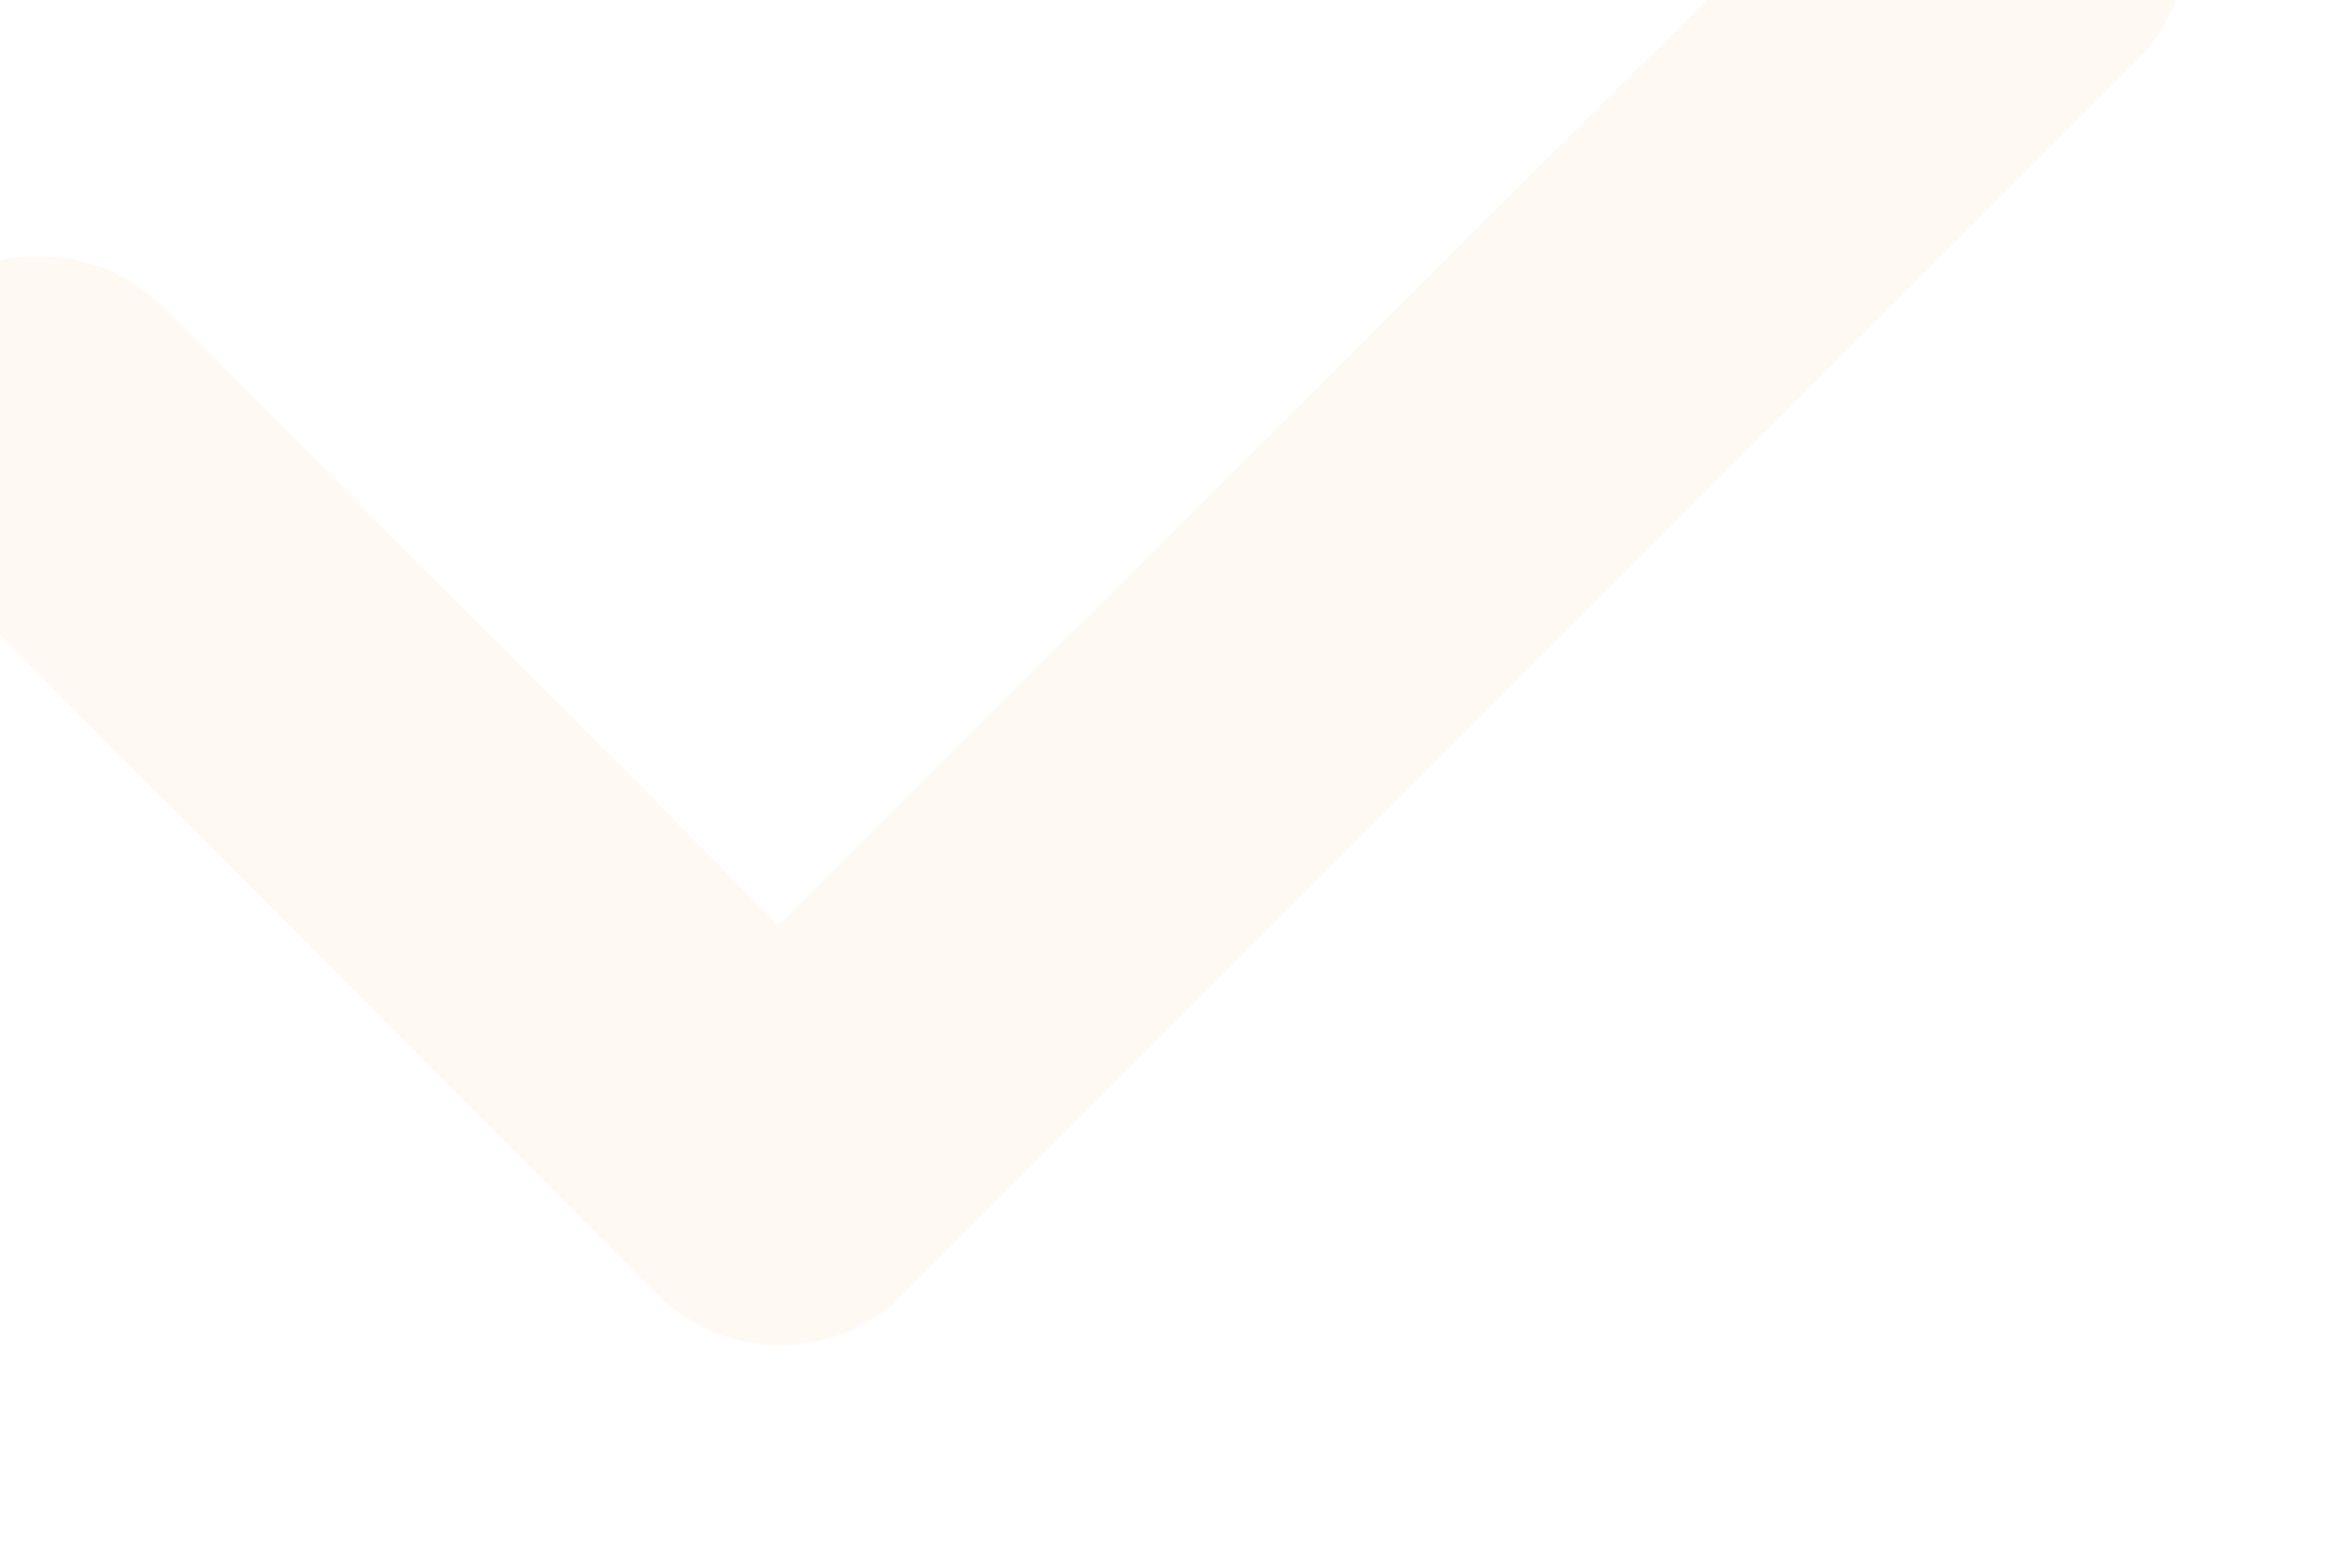
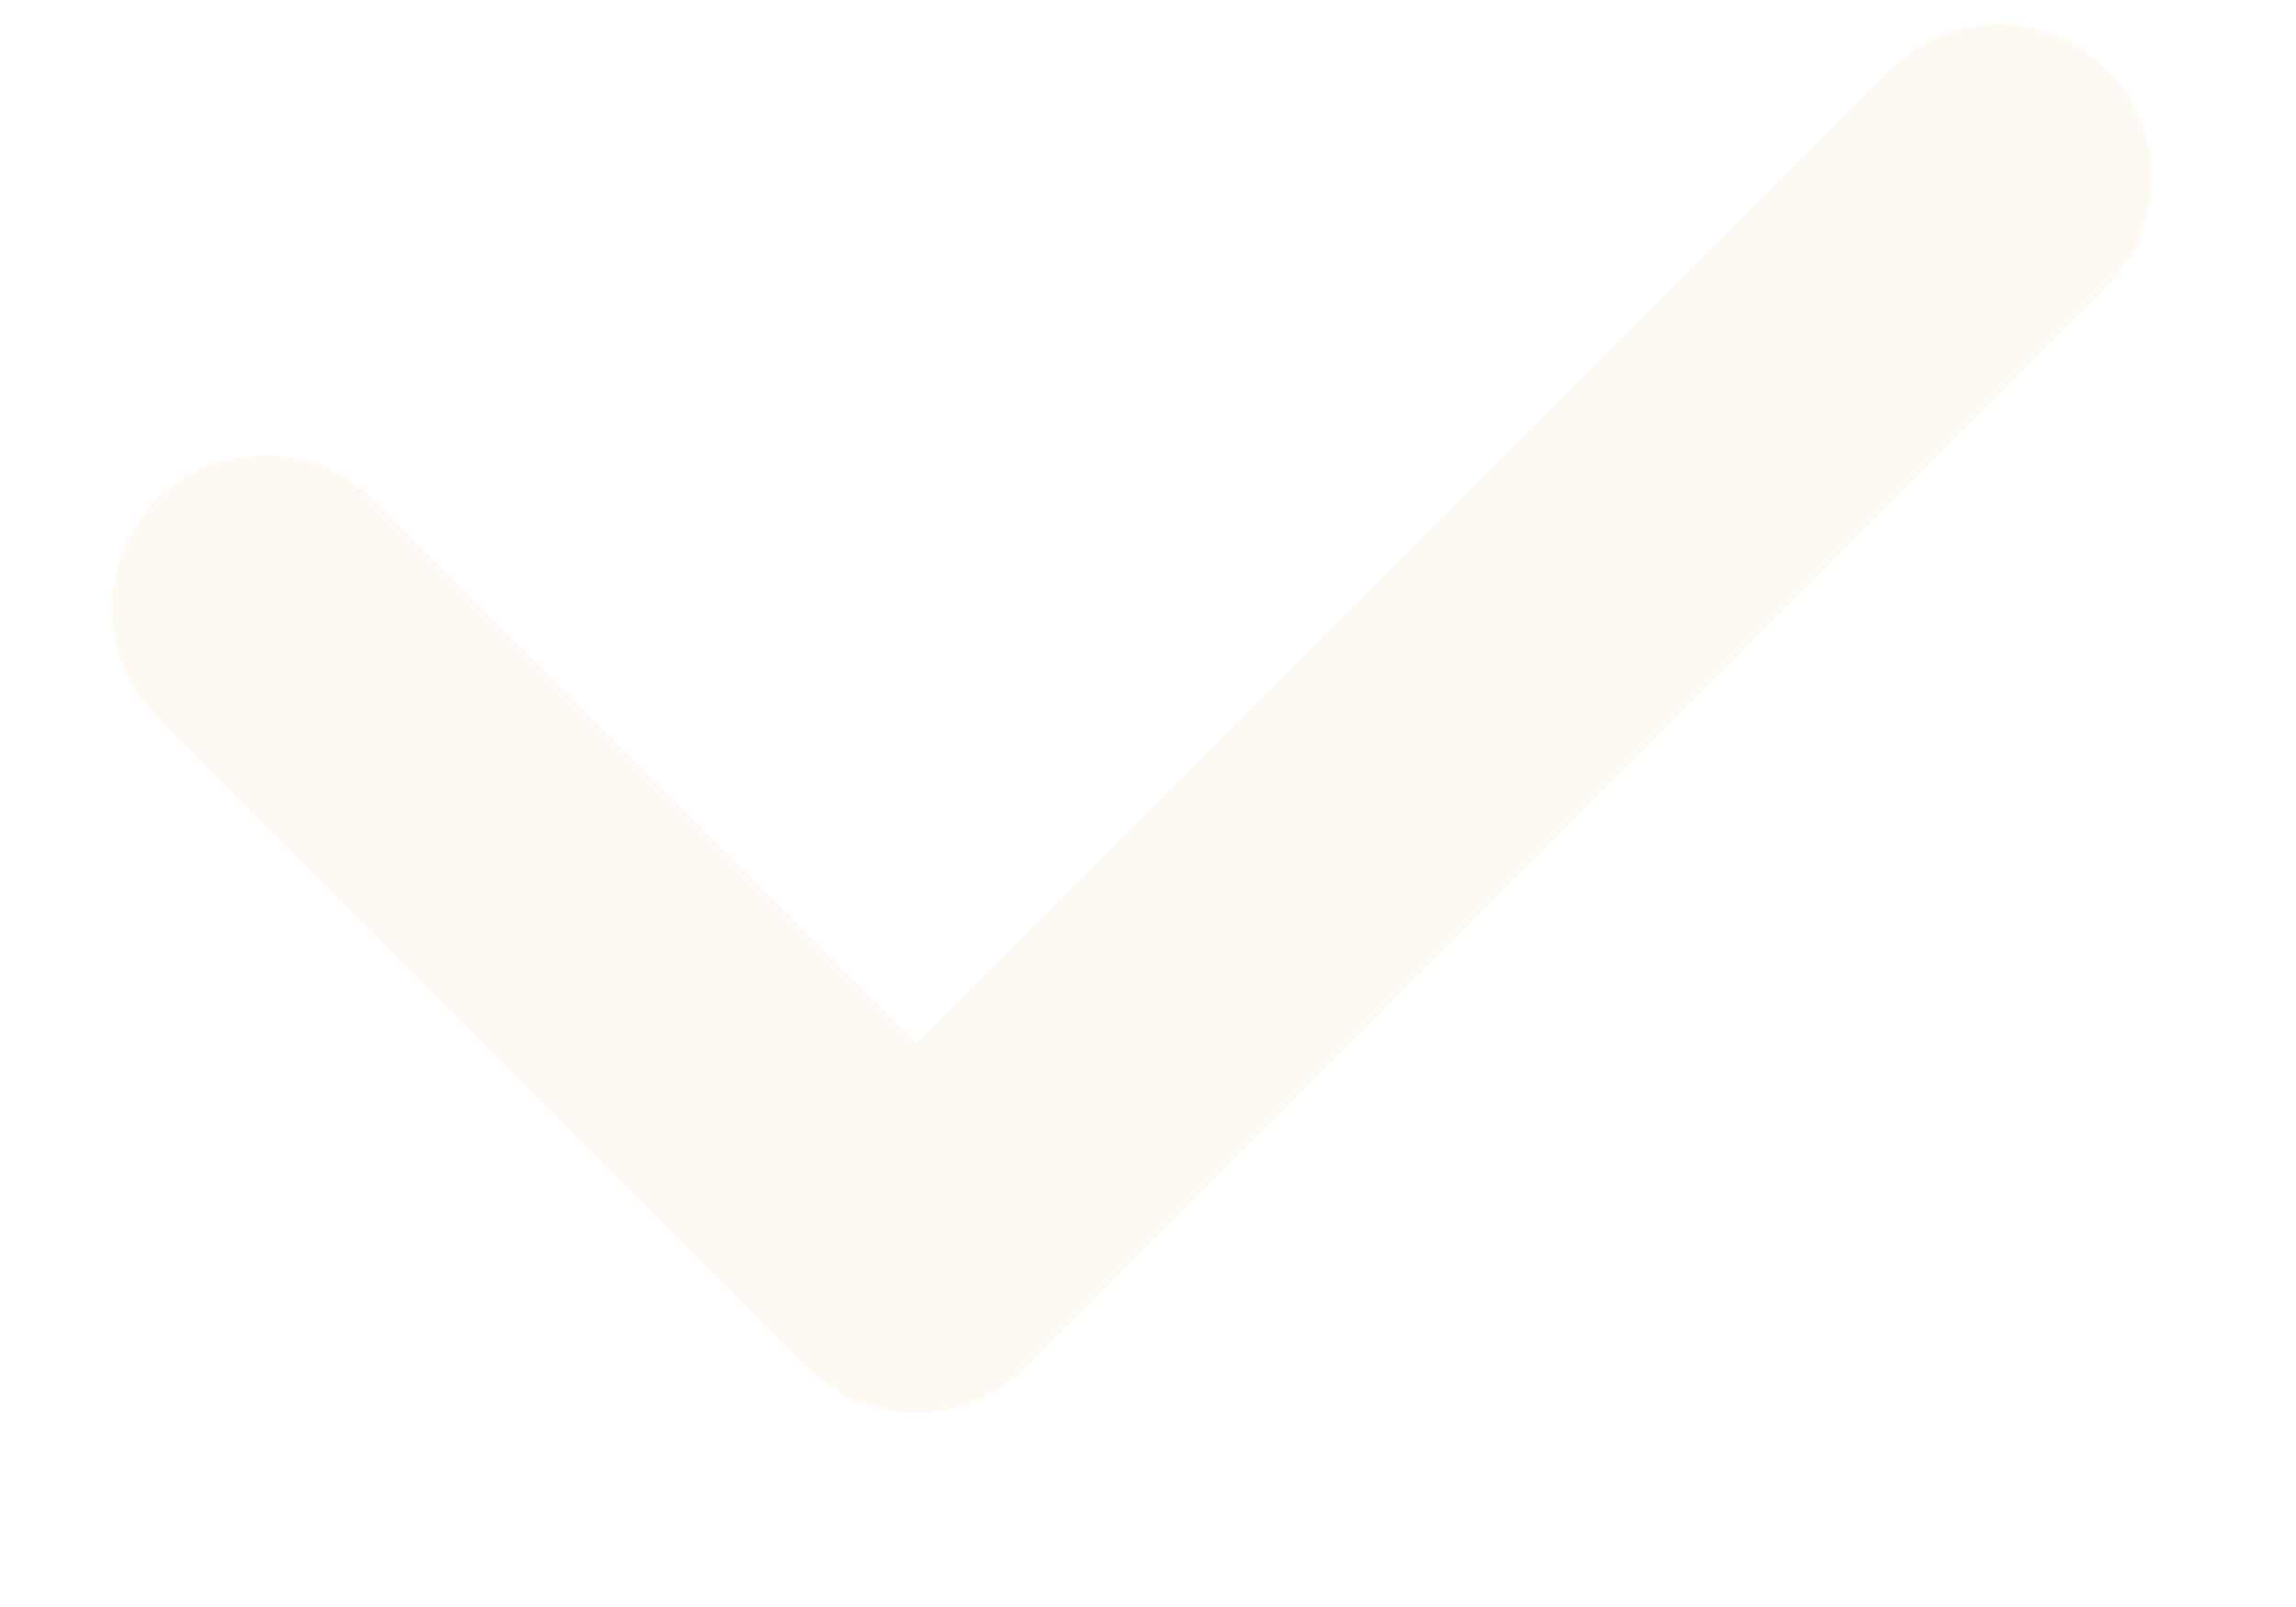
- <svg xmlns="http://www.w3.org/2000/svg" width="9" height="6" viewBox="0 0 9 6" fill="none">
-   <defs />
-   <path id="Vector" d="M2.99 5.15C2.9 5.15 2.81 5.13 2.73 5.1C2.65 5.06 2.58 5.02 2.51 4.95L-0.31 2.12C-0.38 2.06 -0.43 1.99 -0.46 1.91C-0.5 1.83 -0.52 1.74 -0.52 1.65C-0.52 1.56 -0.5 1.47 -0.47 1.39C-0.43 1.31 -0.39 1.24 -0.32 1.17C-0.26 1.11 -0.19 1.06 -0.1 1.03C-0.02 0.99 0.07 0.98 0.15 0.98C0.24 0.98 0.33 1 0.41 1.03C0.49 1.07 0.57 1.12 0.63 1.18L2.98 3.54L7.23 -0.7C7.35 -0.83 7.52 -0.9 7.7 -0.9C7.88 -0.9 8.05 -0.83 8.17 -0.7C8.3 -0.58 8.37 -0.41 8.37 -0.23C8.37 -0.06 8.3 0.11 8.17 0.24L3.46 4.95C3.4 5.02 3.32 5.06 3.24 5.1C3.16 5.13 3.07 5.15 2.99 5.15Z" fill="#FFF9F4" fill-opacity="1" fill-rule="nonzero" />
+ <svg xmlns="http://www.w3.org/2000/svg" width="10" height="7" viewBox="0 0 10 7" fill="none">
+   <path d="M3.991 6.153C3.903 6.153 3.816 6.136 3.736 6.103C3.655 6.069 3.581 6.02 3.519 5.958L0.691 3.13C0.628 3.068 0.577 2.995 0.542 2.913C0.507 2.832 0.488 2.745 0.487 2.656C0.487 2.567 0.503 2.48 0.537 2.398C0.57 2.316 0.62 2.241 0.682 2.179C0.745 2.116 0.819 2.066 0.901 2.033C0.983 1.999 1.071 1.982 1.159 1.983C1.248 1.984 1.335 2.002 1.417 2.037C1.498 2.072 1.572 2.123 1.633 2.186L3.99 4.543L8.233 0.301C8.358 0.176 8.528 0.106 8.705 0.105C8.882 0.105 9.051 0.176 9.176 0.301C9.301 0.426 9.372 0.595 9.372 0.772C9.372 0.949 9.302 1.119 9.177 1.244L4.462 5.958C4.4 6.02 4.327 6.069 4.246 6.103C4.165 6.136 4.078 6.153 3.991 6.153Z" fill="#FFF9F4" />
</svg>
